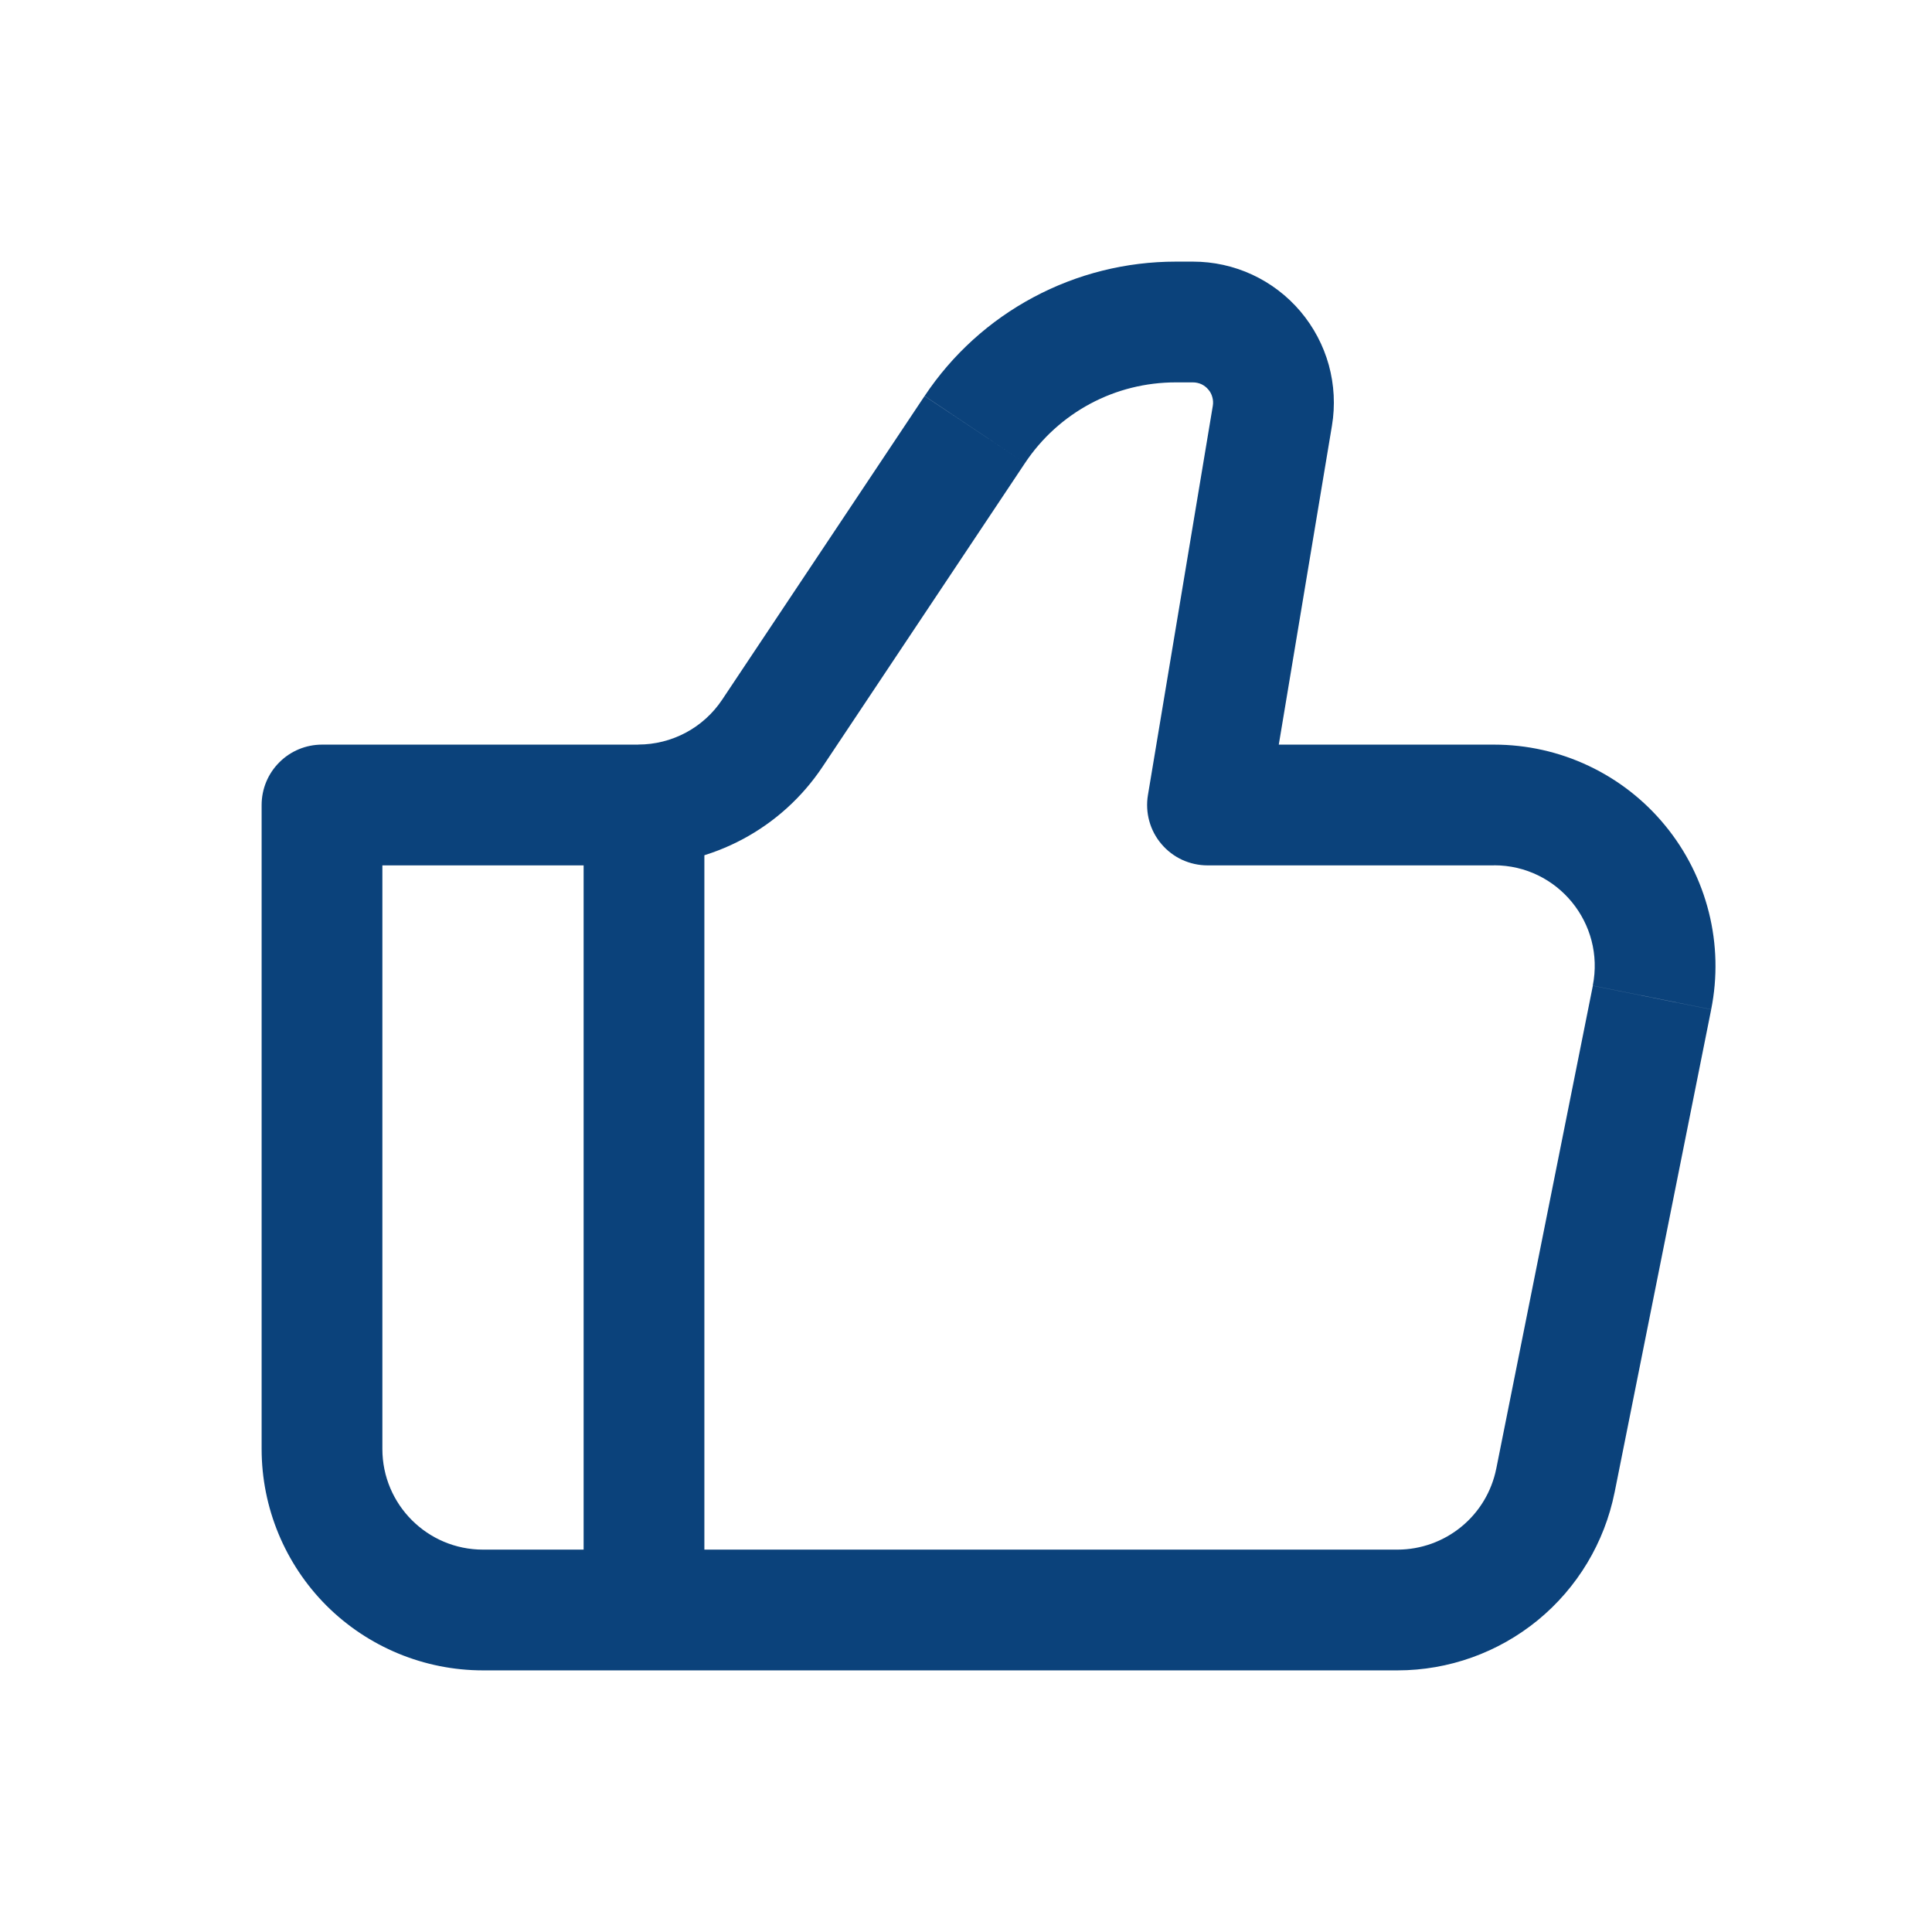
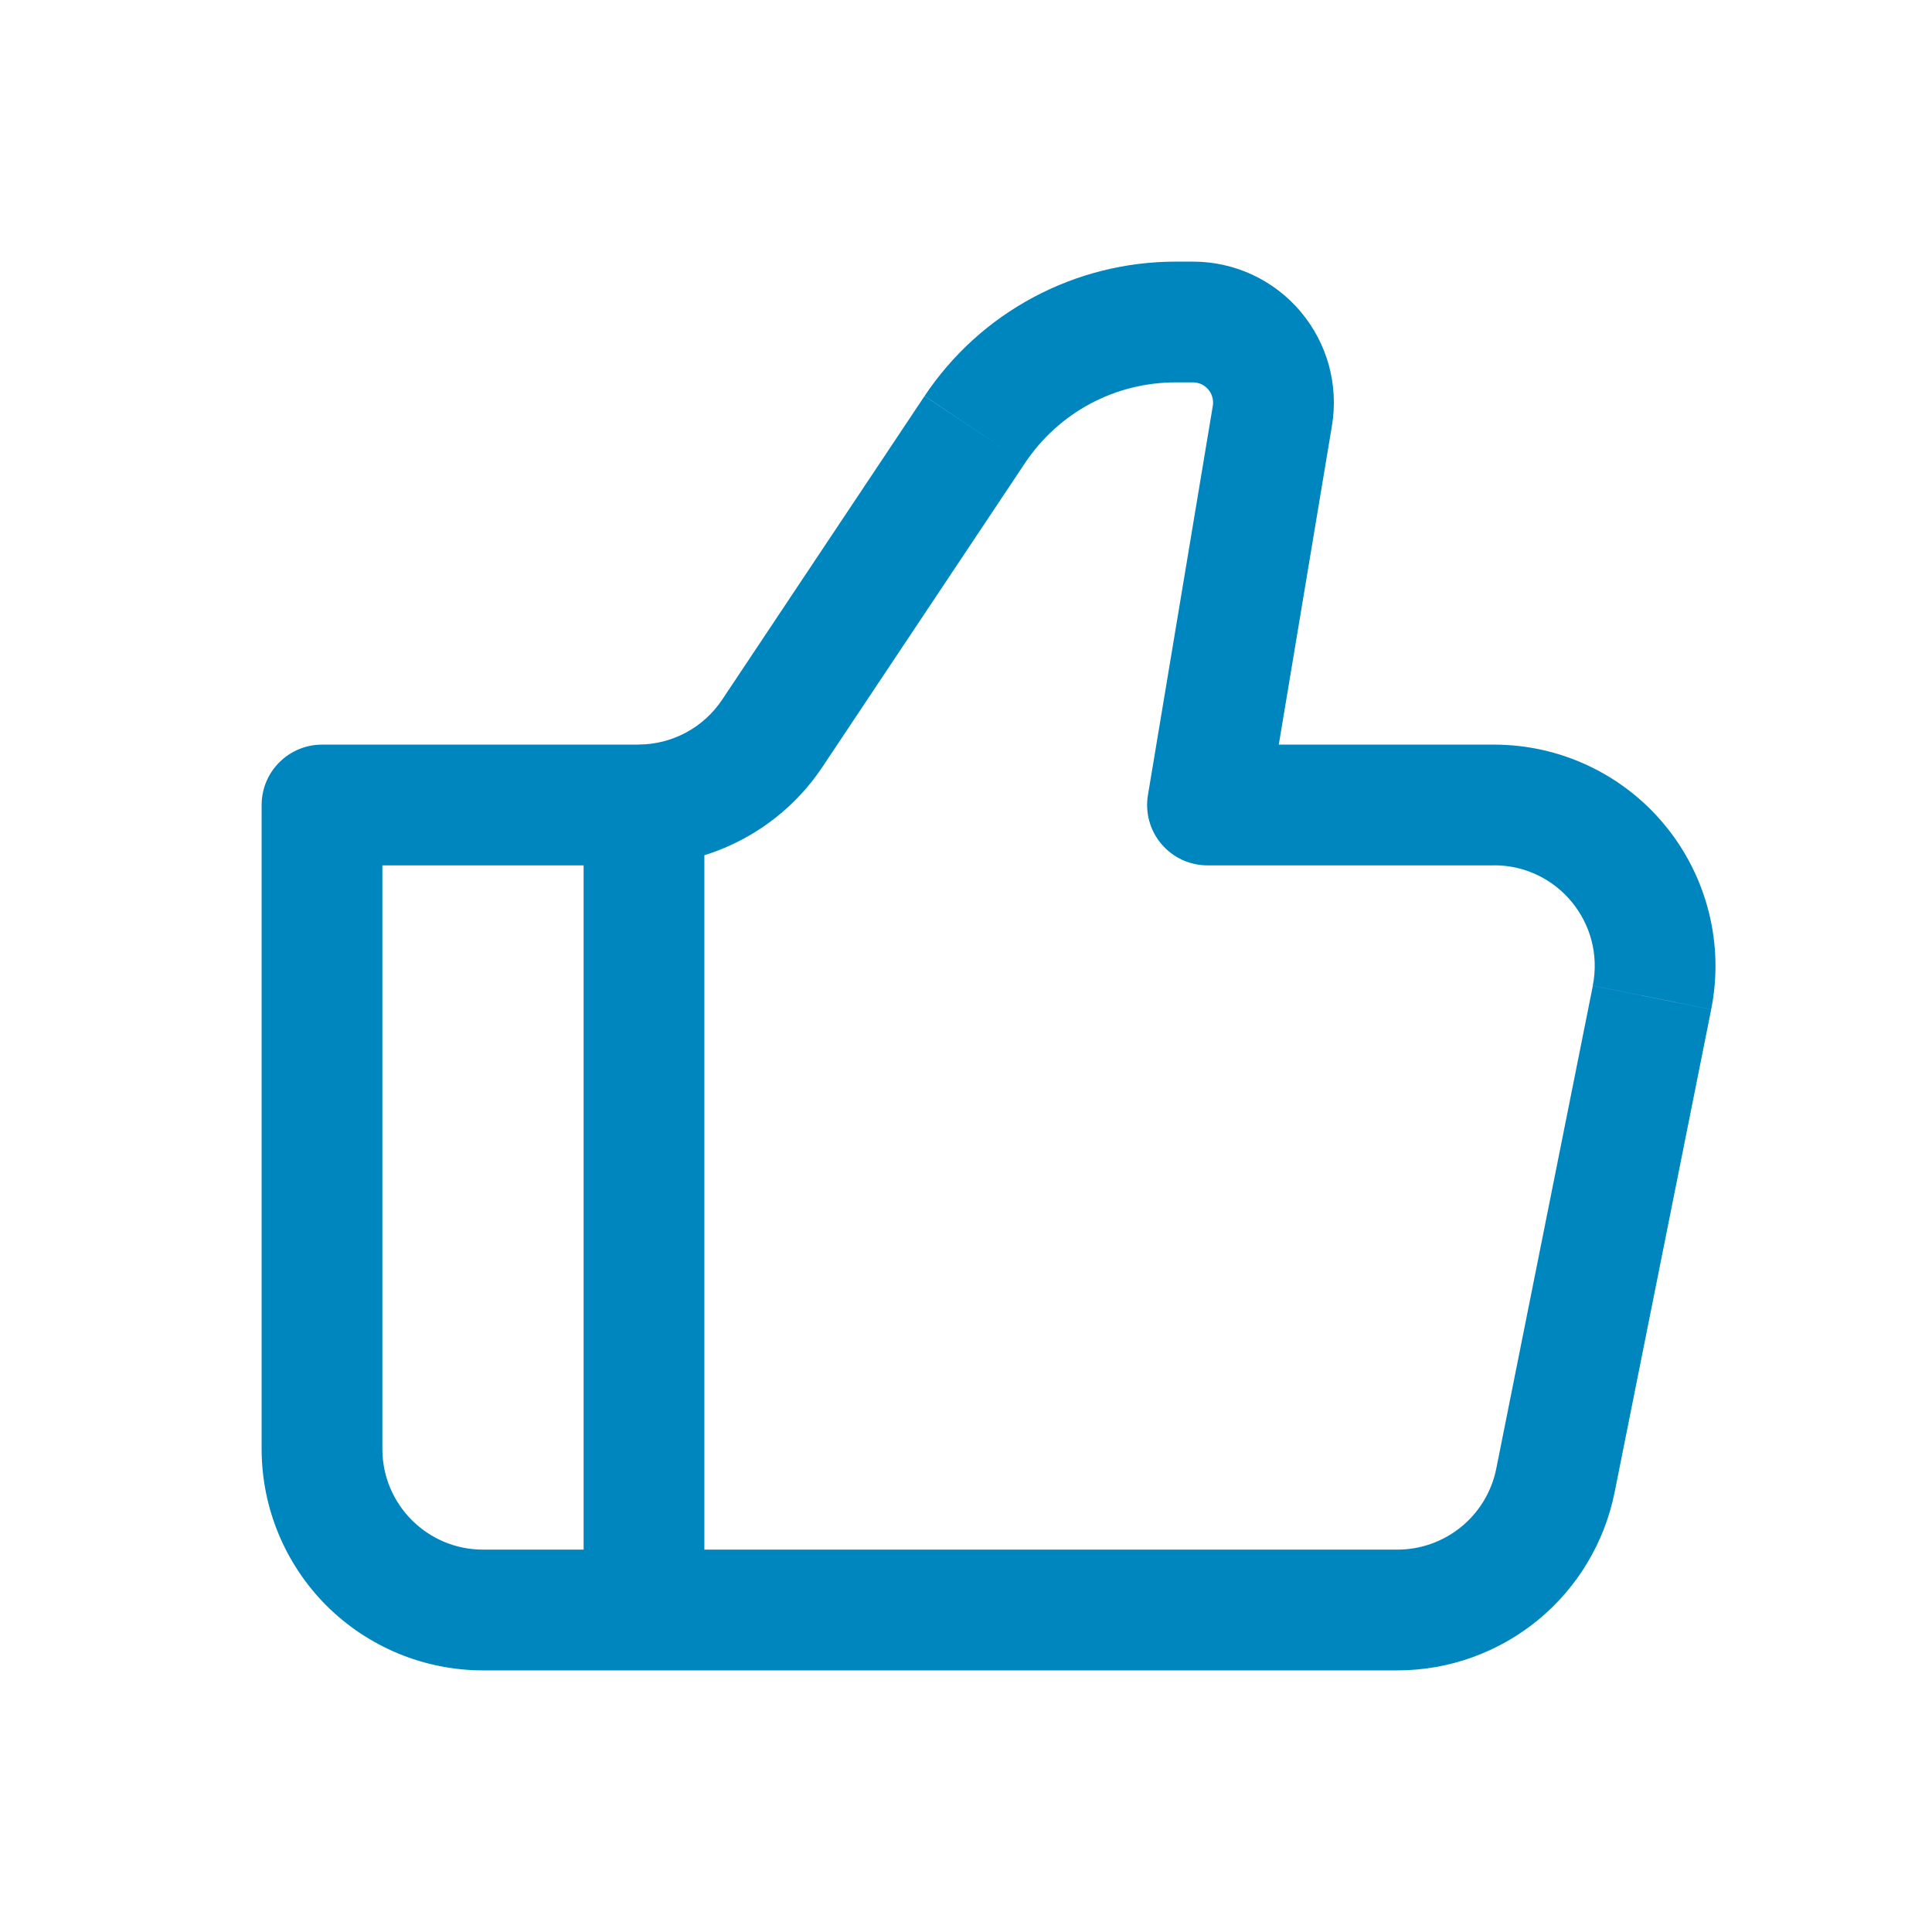
<svg xmlns="http://www.w3.org/2000/svg" width="24" height="24" viewBox="0 0 24 24" fill="none">
-   <path d="M15 10L14.26 9.877C14.242 9.984 14.248 10.095 14.277 10.2C14.306 10.305 14.357 10.402 14.428 10.485C14.498 10.568 14.586 10.635 14.685 10.681C14.784 10.726 14.891 10.75 15 10.75V10ZM4 10V9.25C3.801 9.25 3.61 9.329 3.47 9.47C3.329 9.61 3.25 9.801 3.25 10H4ZM6 20.75H17.36V19.25H6V20.75ZM18.56 9.25H15V10.75H18.56V9.25ZM15.74 10.123L16.546 5.288L15.066 5.041L14.26 9.877L15.74 10.123ZM14.82 3.25H14.606V4.75H14.819L14.82 3.25ZM11.485 4.92L8.97 8.693L10.218 9.525L12.733 5.752L11.485 4.92ZM7.93 9.25H4V10.75H7.93V9.25ZM3.25 10V18H4.75V10H3.25ZM20.057 18.54L21.257 12.54L19.787 12.245L18.587 18.245L20.057 18.54ZM8.97 8.693C8.856 8.864 8.701 9.004 8.52 9.101C8.338 9.198 8.136 9.249 7.93 9.249V10.749C8.85 10.749 9.708 10.29 10.218 9.525L8.97 8.693ZM16.546 5.288C16.588 5.037 16.574 4.78 16.507 4.535C16.439 4.29 16.319 4.063 16.155 3.869C15.991 3.675 15.786 3.519 15.556 3.412C15.325 3.305 15.074 3.25 14.82 3.25L14.819 4.75C14.855 4.75 14.892 4.758 14.925 4.773C14.958 4.789 14.987 4.811 15.01 4.839C15.034 4.866 15.051 4.899 15.06 4.934C15.07 4.969 15.072 5.005 15.066 5.041L16.546 5.288ZM18.56 10.749C19.35 10.749 19.94 11.471 19.786 12.244L21.257 12.539C21.337 12.14 21.327 11.727 21.228 11.333C21.129 10.938 20.944 10.57 20.686 10.256C20.428 9.941 20.104 9.688 19.736 9.514C19.369 9.34 18.967 9.25 18.56 9.25V10.749ZM17.36 20.75C17.996 20.75 18.612 20.529 19.104 20.126C19.595 19.723 19.932 19.162 20.057 18.539L18.587 18.244C18.53 18.528 18.377 18.783 18.153 18.966C17.93 19.149 17.649 19.25 17.36 19.25V20.75ZM14.606 3.25C13.989 3.25 13.381 3.402 12.837 3.693C12.292 3.984 11.828 4.405 11.486 4.919L12.733 5.752C12.938 5.444 13.217 5.19 13.544 5.015C13.871 4.84 14.235 4.75 14.606 4.75V3.25ZM6 19.25C5.31 19.25 4.75 18.69 4.75 18H3.25C3.25 18.729 3.54 19.429 4.055 19.945C4.571 20.46 5.271 20.75 6 20.75V19.25Z" fill="#0B427B" />
-   <path d="M8 10V20" stroke="#0B427B" stroke-width="1.5" />
+   <path d="M15 10L14.26 9.877C14.242 9.984 14.248 10.095 14.277 10.2C14.306 10.305 14.357 10.402 14.428 10.485C14.498 10.568 14.586 10.635 14.685 10.681C14.784 10.726 14.891 10.75 15 10.75V10ZM4 10V9.25C3.801 9.25 3.61 9.329 3.47 9.47C3.329 9.61 3.25 9.801 3.25 10H4ZM6 20.75H17.36V19.25H6V20.75ZM18.56 9.25H15V10.75H18.56V9.25ZM15.74 10.123L16.546 5.288L15.066 5.041L14.26 9.877L15.74 10.123ZM14.82 3.25H14.606V4.75H14.819L14.82 3.25ZM11.485 4.92L8.97 8.693L10.218 9.525L12.733 5.752L11.485 4.92ZM7.93 9.25H4V10.75H7.93V9.25ZM3.25 10V18H4.75V10H3.25ZM20.057 18.54L21.257 12.54L19.787 12.245L18.587 18.245L20.057 18.54ZM8.97 8.693C8.856 8.864 8.701 9.004 8.52 9.101C8.338 9.198 8.136 9.249 7.93 9.249V10.749C8.85 10.749 9.708 10.29 10.218 9.525L8.97 8.693ZM16.546 5.288C16.588 5.037 16.574 4.78 16.507 4.535C16.439 4.29 16.319 4.063 16.155 3.869C15.991 3.675 15.786 3.519 15.556 3.412C15.325 3.305 15.074 3.25 14.82 3.25L14.819 4.75C14.855 4.75 14.892 4.758 14.925 4.773C14.958 4.789 14.987 4.811 15.01 4.839C15.034 4.866 15.051 4.899 15.06 4.934C15.07 4.969 15.072 5.005 15.066 5.041L16.546 5.288ZM18.56 10.749C19.35 10.749 19.94 11.471 19.786 12.244L21.257 12.539C21.337 12.14 21.327 11.727 21.228 11.333C21.129 10.938 20.944 10.57 20.686 10.256C20.428 9.941 20.104 9.688 19.736 9.514C19.369 9.34 18.967 9.25 18.56 9.25V10.749ZM17.36 20.75C17.996 20.75 18.612 20.529 19.104 20.126C19.595 19.723 19.932 19.162 20.057 18.539L18.587 18.244C18.53 18.528 18.377 18.783 18.153 18.966C17.93 19.149 17.649 19.25 17.36 19.25V20.75ZM14.606 3.25C13.989 3.25 13.381 3.402 12.837 3.693C12.292 3.984 11.828 4.405 11.486 4.919L12.733 5.752C12.938 5.444 13.217 5.19 13.544 5.015C13.871 4.84 14.235 4.75 14.606 4.75V3.25ZM6 19.25C5.31 19.25 4.75 18.69 4.75 18H3.25C3.25 18.729 3.54 19.429 4.055 19.945C4.571 20.46 5.271 20.75 6 20.75V19.25Z" fill="#0086bf" />
+   <path d="M8 10V20" stroke="#0086bf" stroke-width="1.5" />
</svg>
